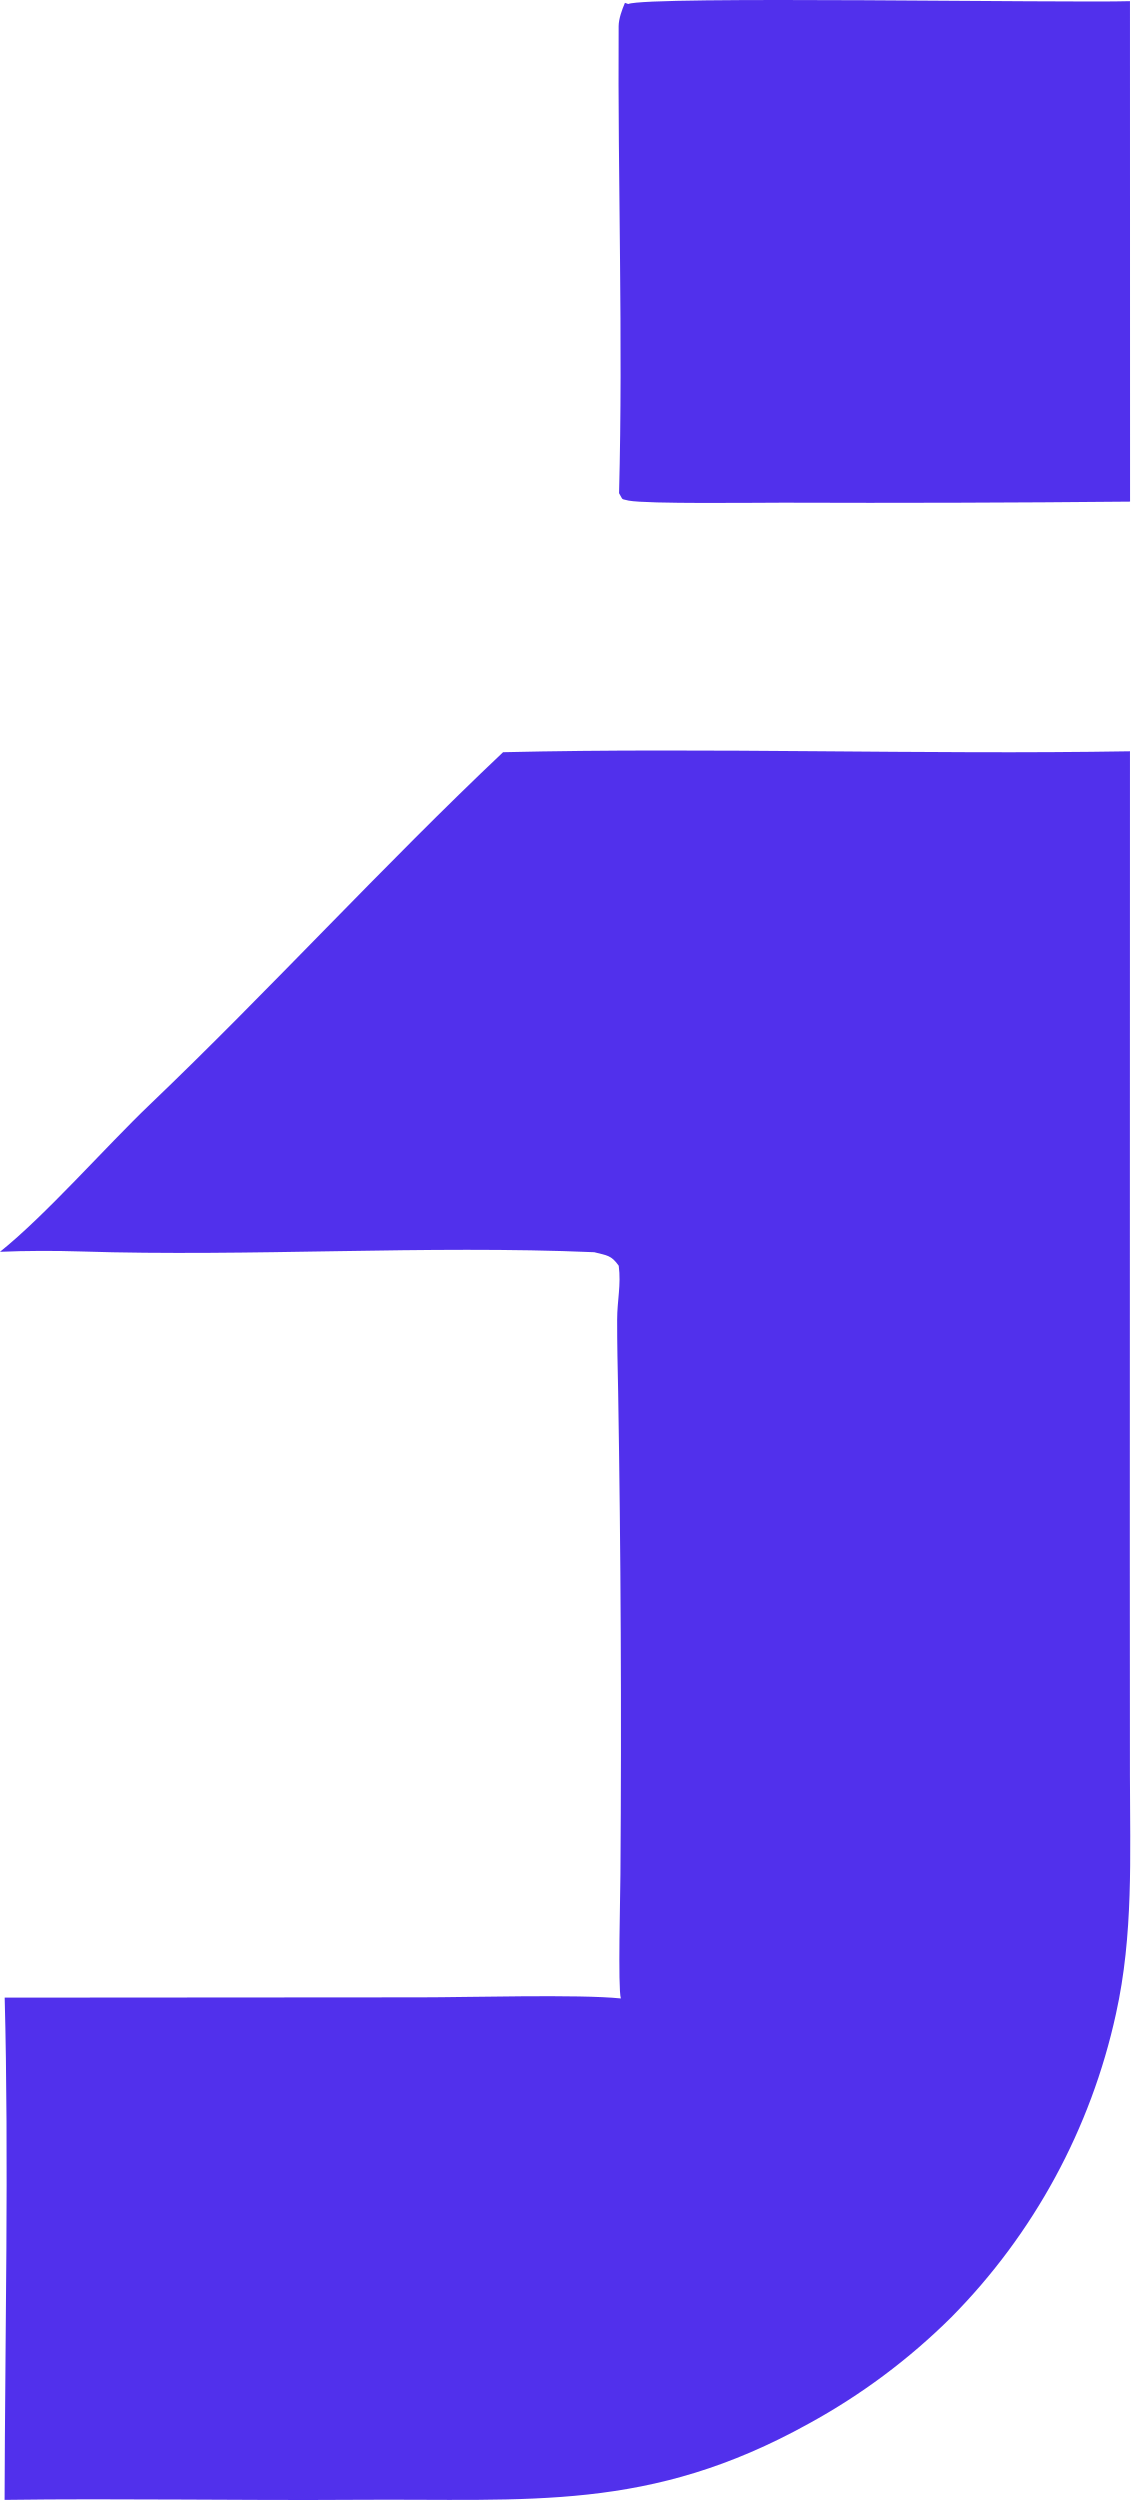
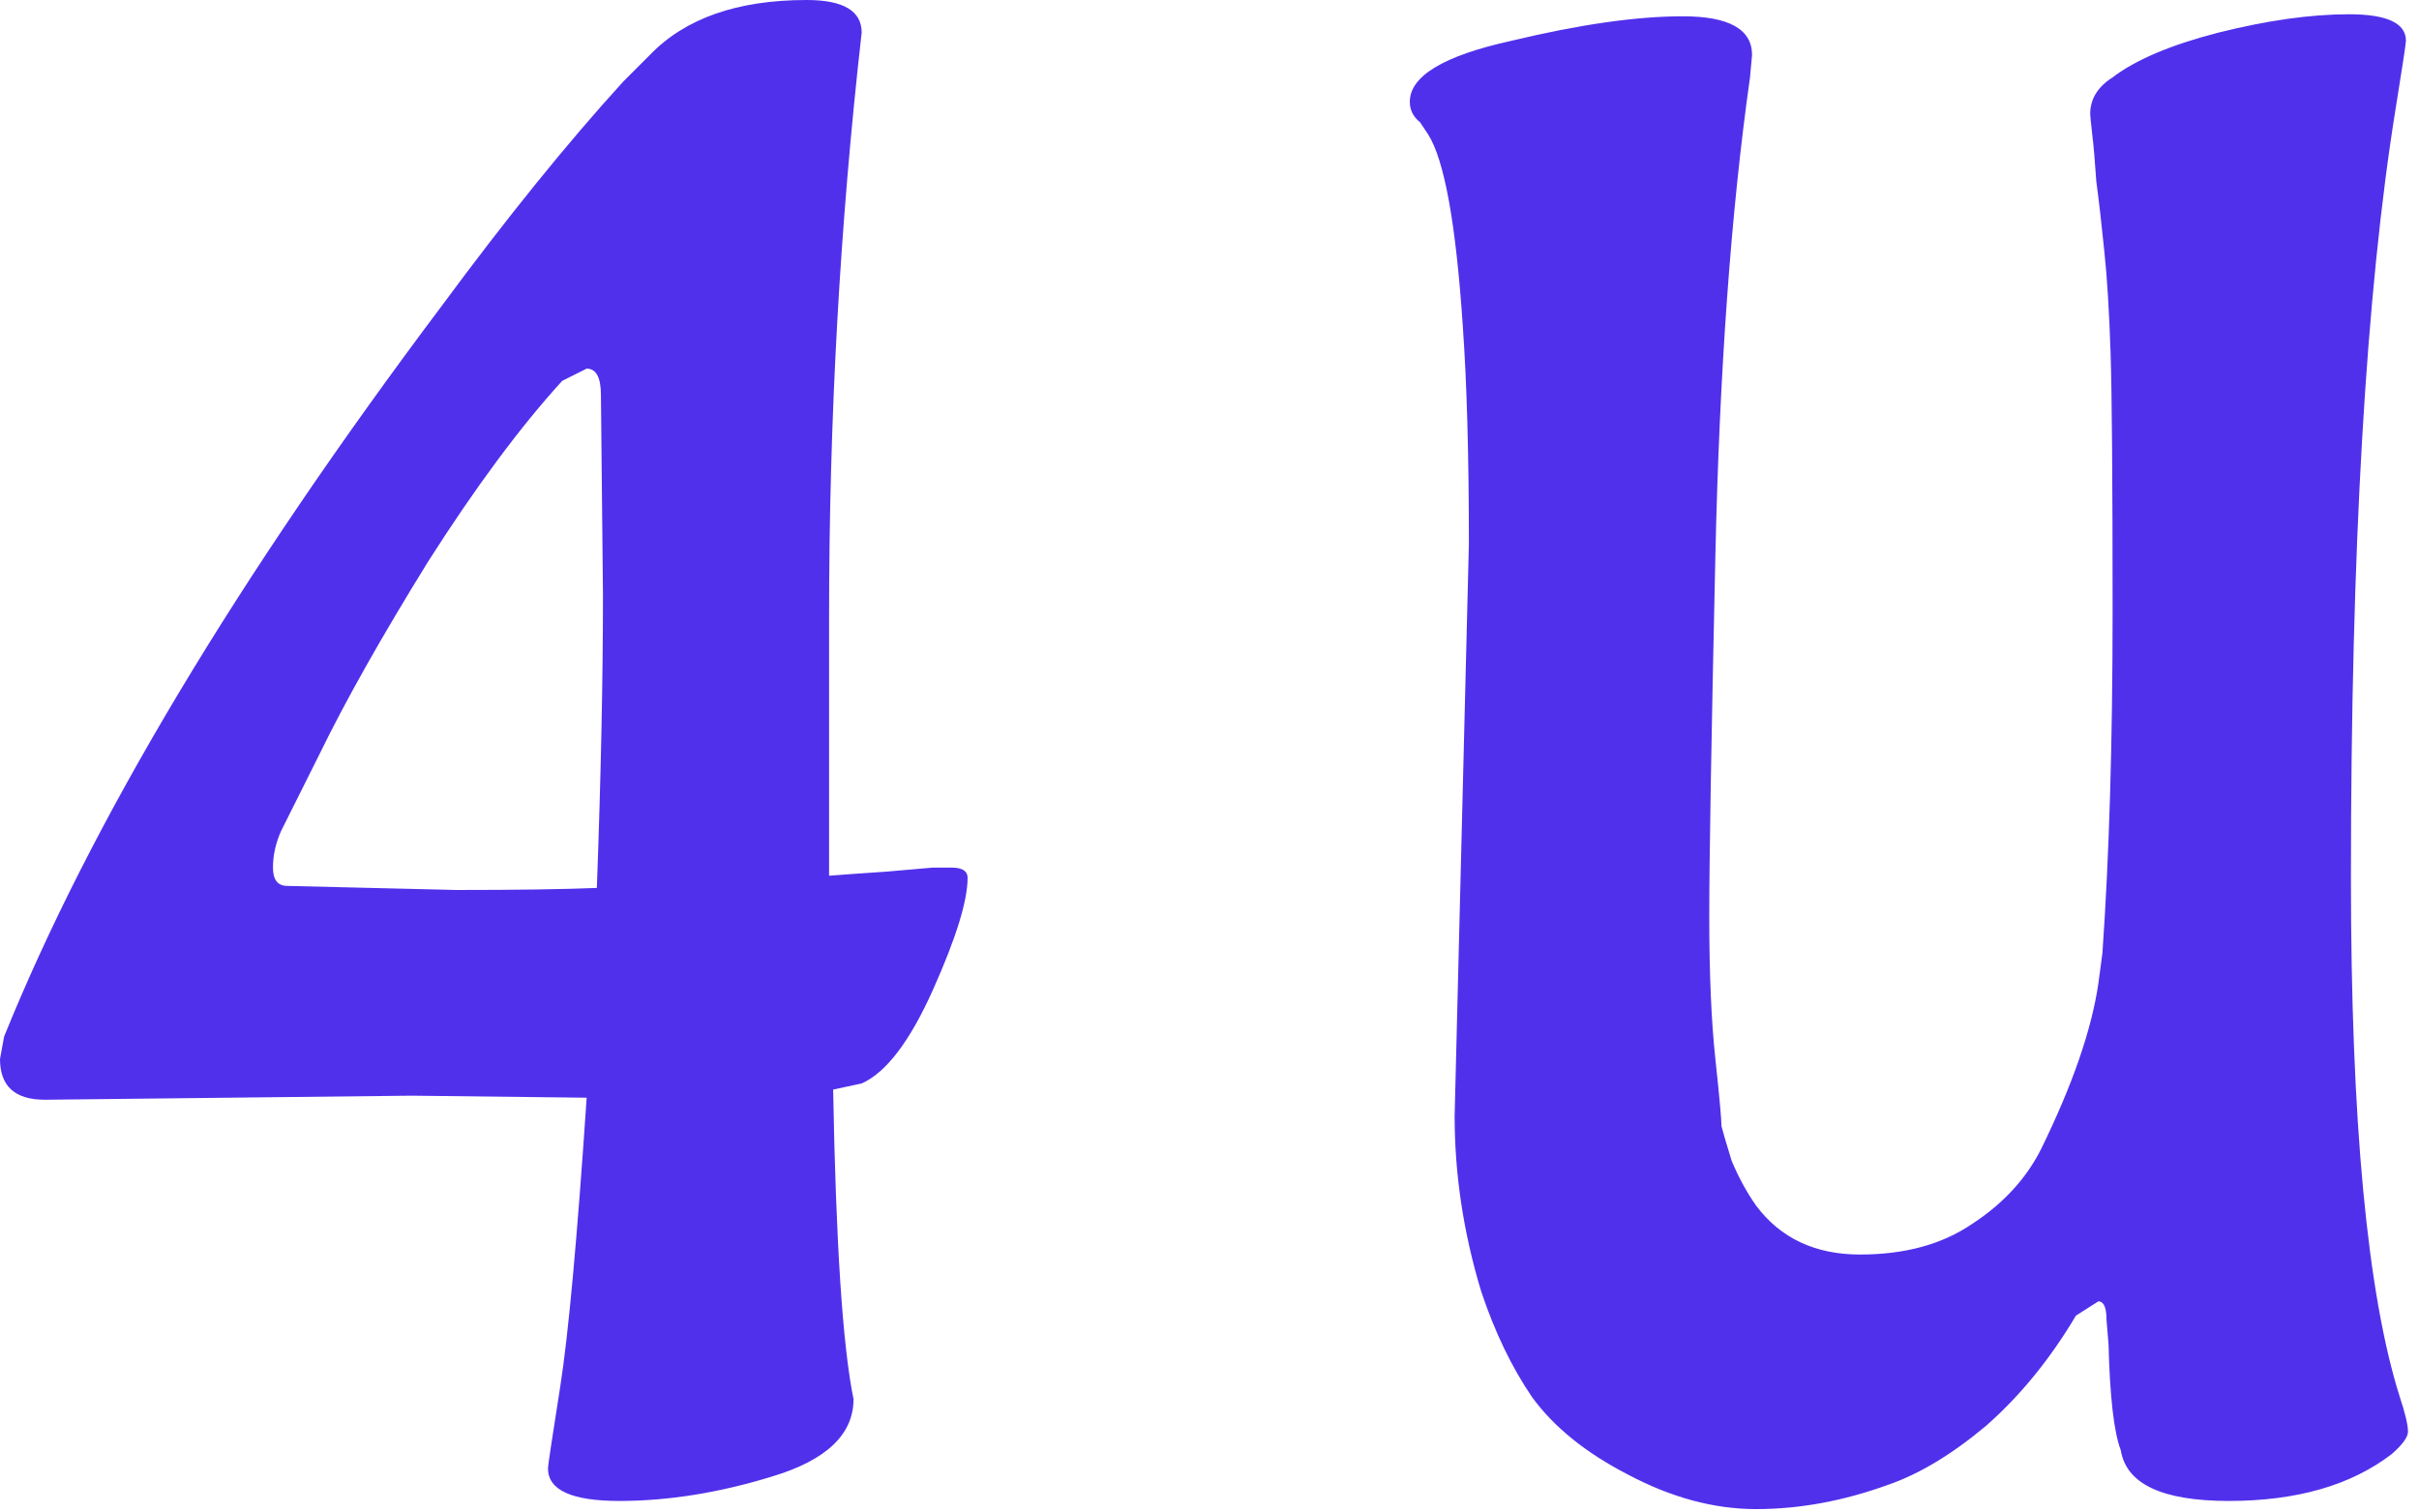
- <svg xmlns="http://www.w3.org/2000/svg" width="64" height="140" viewBox="0 0 64 140" fill="none">
-   <path d="M28.172 42.124C39.785 41.851 51.666 42.267 63.278 42.072L63.27 86.94L63.276 99.431C63.28 103.948 63.477 108.34 62.492 112.782C61.091 119.2 57.897 125.087 53.281 129.759C50.911 132.113 48.222 134.12 45.292 135.722C36.33 140.693 29.692 139.918 19.948 139.99C13.444 140.036 6.753 139.904 0.257 139.994C0.281 130.905 0.499 120.874 0.262 111.867L23.569 111.851C26.167 111.853 32.438 111.671 34.768 111.913C34.595 111.364 34.742 105.941 34.744 104.957C34.81 95.947 34.767 86.936 34.616 77.925C34.588 76.585 34.557 75.24 34.56 73.901C34.562 72.817 34.789 71.966 34.649 70.881C34.225 70.284 33.996 70.31 33.278 70.124C23.846 69.721 14 70.385 4.54 70.082C3.115 70.036 1.418 70.039 0 70.101C2.554 68.058 5.93 64.206 8.398 61.848C15.03 55.508 21.523 48.405 28.172 42.124Z" fill="#5130EC" />
-   <path d="M35.18 0.224C36.311 -0.236 59.78 0.174 63.278 0.065L63.283 28.091C56.803 28.154 50.32 28.173 43.838 28.15C42.341 28.15 36.248 28.23 35.206 28.035C34.744 27.914 34.922 28.043 34.667 27.619C34.896 18.921 34.59 10.163 34.644 1.461C34.647 1.049 34.835 0.534 34.996 0.159L35.18 0.224Z" fill="#5130EC" />
+ <svg xmlns="http://www.w3.org/2000/svg" width="152" height="95" viewBox="0 0 152 95" fill="none">
+   <path d="M18.048 55.68L28.672 55.936C32.427 55.936 35.371 55.893 37.504 55.808C37.76 48.811 37.888 42.667 37.888 37.376L37.76 24.832C37.76 23.723 37.461 23.168 36.864 23.168L35.328 23.936C32.683 26.837 29.867 30.635 26.88 35.328C23.979 40.021 21.717 44.032 20.096 47.36L17.664 52.224C17.323 52.992 17.152 53.76 17.152 54.528C17.152 55.296 17.451 55.68 18.048 55.68ZM36.864 68.992L25.856 68.864L2.816 69.12C0.939 69.12 0 68.267 0 66.56L0.256 65.152C5.717 51.669 14.891 36.352 27.776 19.2C31.872 13.653 35.669 8.96 39.168 5.12L40.832 3.456C43.051 1.152 46.336 7.62939e-06 50.688 7.62939e-06C52.992 7.62939e-06 54.144 0.683 54.144 2.048C52.779 14.08 52.096 26.325 52.096 38.784V55.04C53.205 54.955 54.4 54.869 55.68 54.784L58.624 54.528C59.221 54.528 59.605 54.528 59.776 54.528C60.459 54.528 60.8 54.741 60.8 55.168C60.8 56.619 60.075 58.965 58.624 62.208C57.173 65.451 55.68 67.413 54.144 68.096L52.352 68.48C52.523 78.123 52.949 84.608 53.632 87.936C53.632 90.155 51.925 91.776 48.512 92.8C45.184 93.824 41.984 94.336 38.912 94.336C35.925 94.336 34.432 93.653 34.432 92.288C34.432 92.117 34.688 90.411 35.2 87.168C35.712 83.925 36.267 77.867 36.864 68.992ZM91.403 70.144L92.299 34.176C92.299 28.629 92.171 24.064 91.915 20.48C91.488 14.08 90.763 10.069 89.739 8.448L89.227 7.68C88.8 7.339 88.587 6.912 88.587 6.4C88.587 4.779 90.72 3.499 94.987 2.56C99.254 1.536 102.838 1.024 105.739 1.024C108.64 1.024 110.091 1.835 110.091 3.456L109.963 4.864C108.768 13.312 108.043 23.339 107.787 34.944C107.531 46.464 107.403 54.016 107.403 57.6C107.403 61.184 107.531 64.171 107.787 66.56C108.043 68.949 108.171 70.357 108.171 70.784C108.256 71.125 108.47 71.851 108.811 72.96C109.238 73.984 109.75 74.923 110.347 75.776C111.883 77.824 114.059 78.848 116.875 78.848C119.691 78.848 122.038 78.208 123.915 76.928C125.878 75.648 127.328 74.069 128.267 72.192C130.23 68.181 131.424 64.725 131.851 61.824L132.107 59.904C132.534 53.845 132.747 46.677 132.747 38.4C132.747 30.123 132.704 24.704 132.619 22.144C132.534 19.584 132.406 17.493 132.235 15.872C132.064 14.165 131.894 12.672 131.723 11.392C131.638 10.112 131.552 9.131 131.467 8.448C131.382 7.68 131.339 7.253 131.339 7.168C131.339 6.229 131.808 5.461 132.747 4.864C134.198 3.755 136.416 2.816 139.403 2.048C142.475 1.28 145.206 0.896 147.595 0.896C149.984 0.896 151.179 1.451 151.179 2.56C151.179 2.731 150.966 4.139 150.539 6.784C148.662 18.389 147.723 34.517 147.723 55.168C147.723 70.443 148.747 81.323 150.795 87.808C151.136 88.832 151.307 89.557 151.307 89.984C151.307 90.325 150.966 90.795 150.283 91.392C147.723 93.355 144.31 94.336 140.043 94.336C135.862 94.336 133.6 93.269 133.259 91.136C132.832 90.027 132.576 87.808 132.491 84.48L132.363 82.944C132.363 82.176 132.192 81.792 131.851 81.792L130.443 82.688C128.822 85.419 126.944 87.723 124.811 89.6C122.678 91.392 120.63 92.629 118.667 93.312C115.851 94.336 113.078 94.848 110.347 94.848C107.702 94.848 105.014 94.123 102.283 92.672C99.638 91.307 97.632 89.685 96.267 87.808C94.987 85.931 93.92 83.712 93.067 81.152C91.958 77.483 91.403 73.813 91.403 70.144Z" fill="#5130EC" />
</svg>
